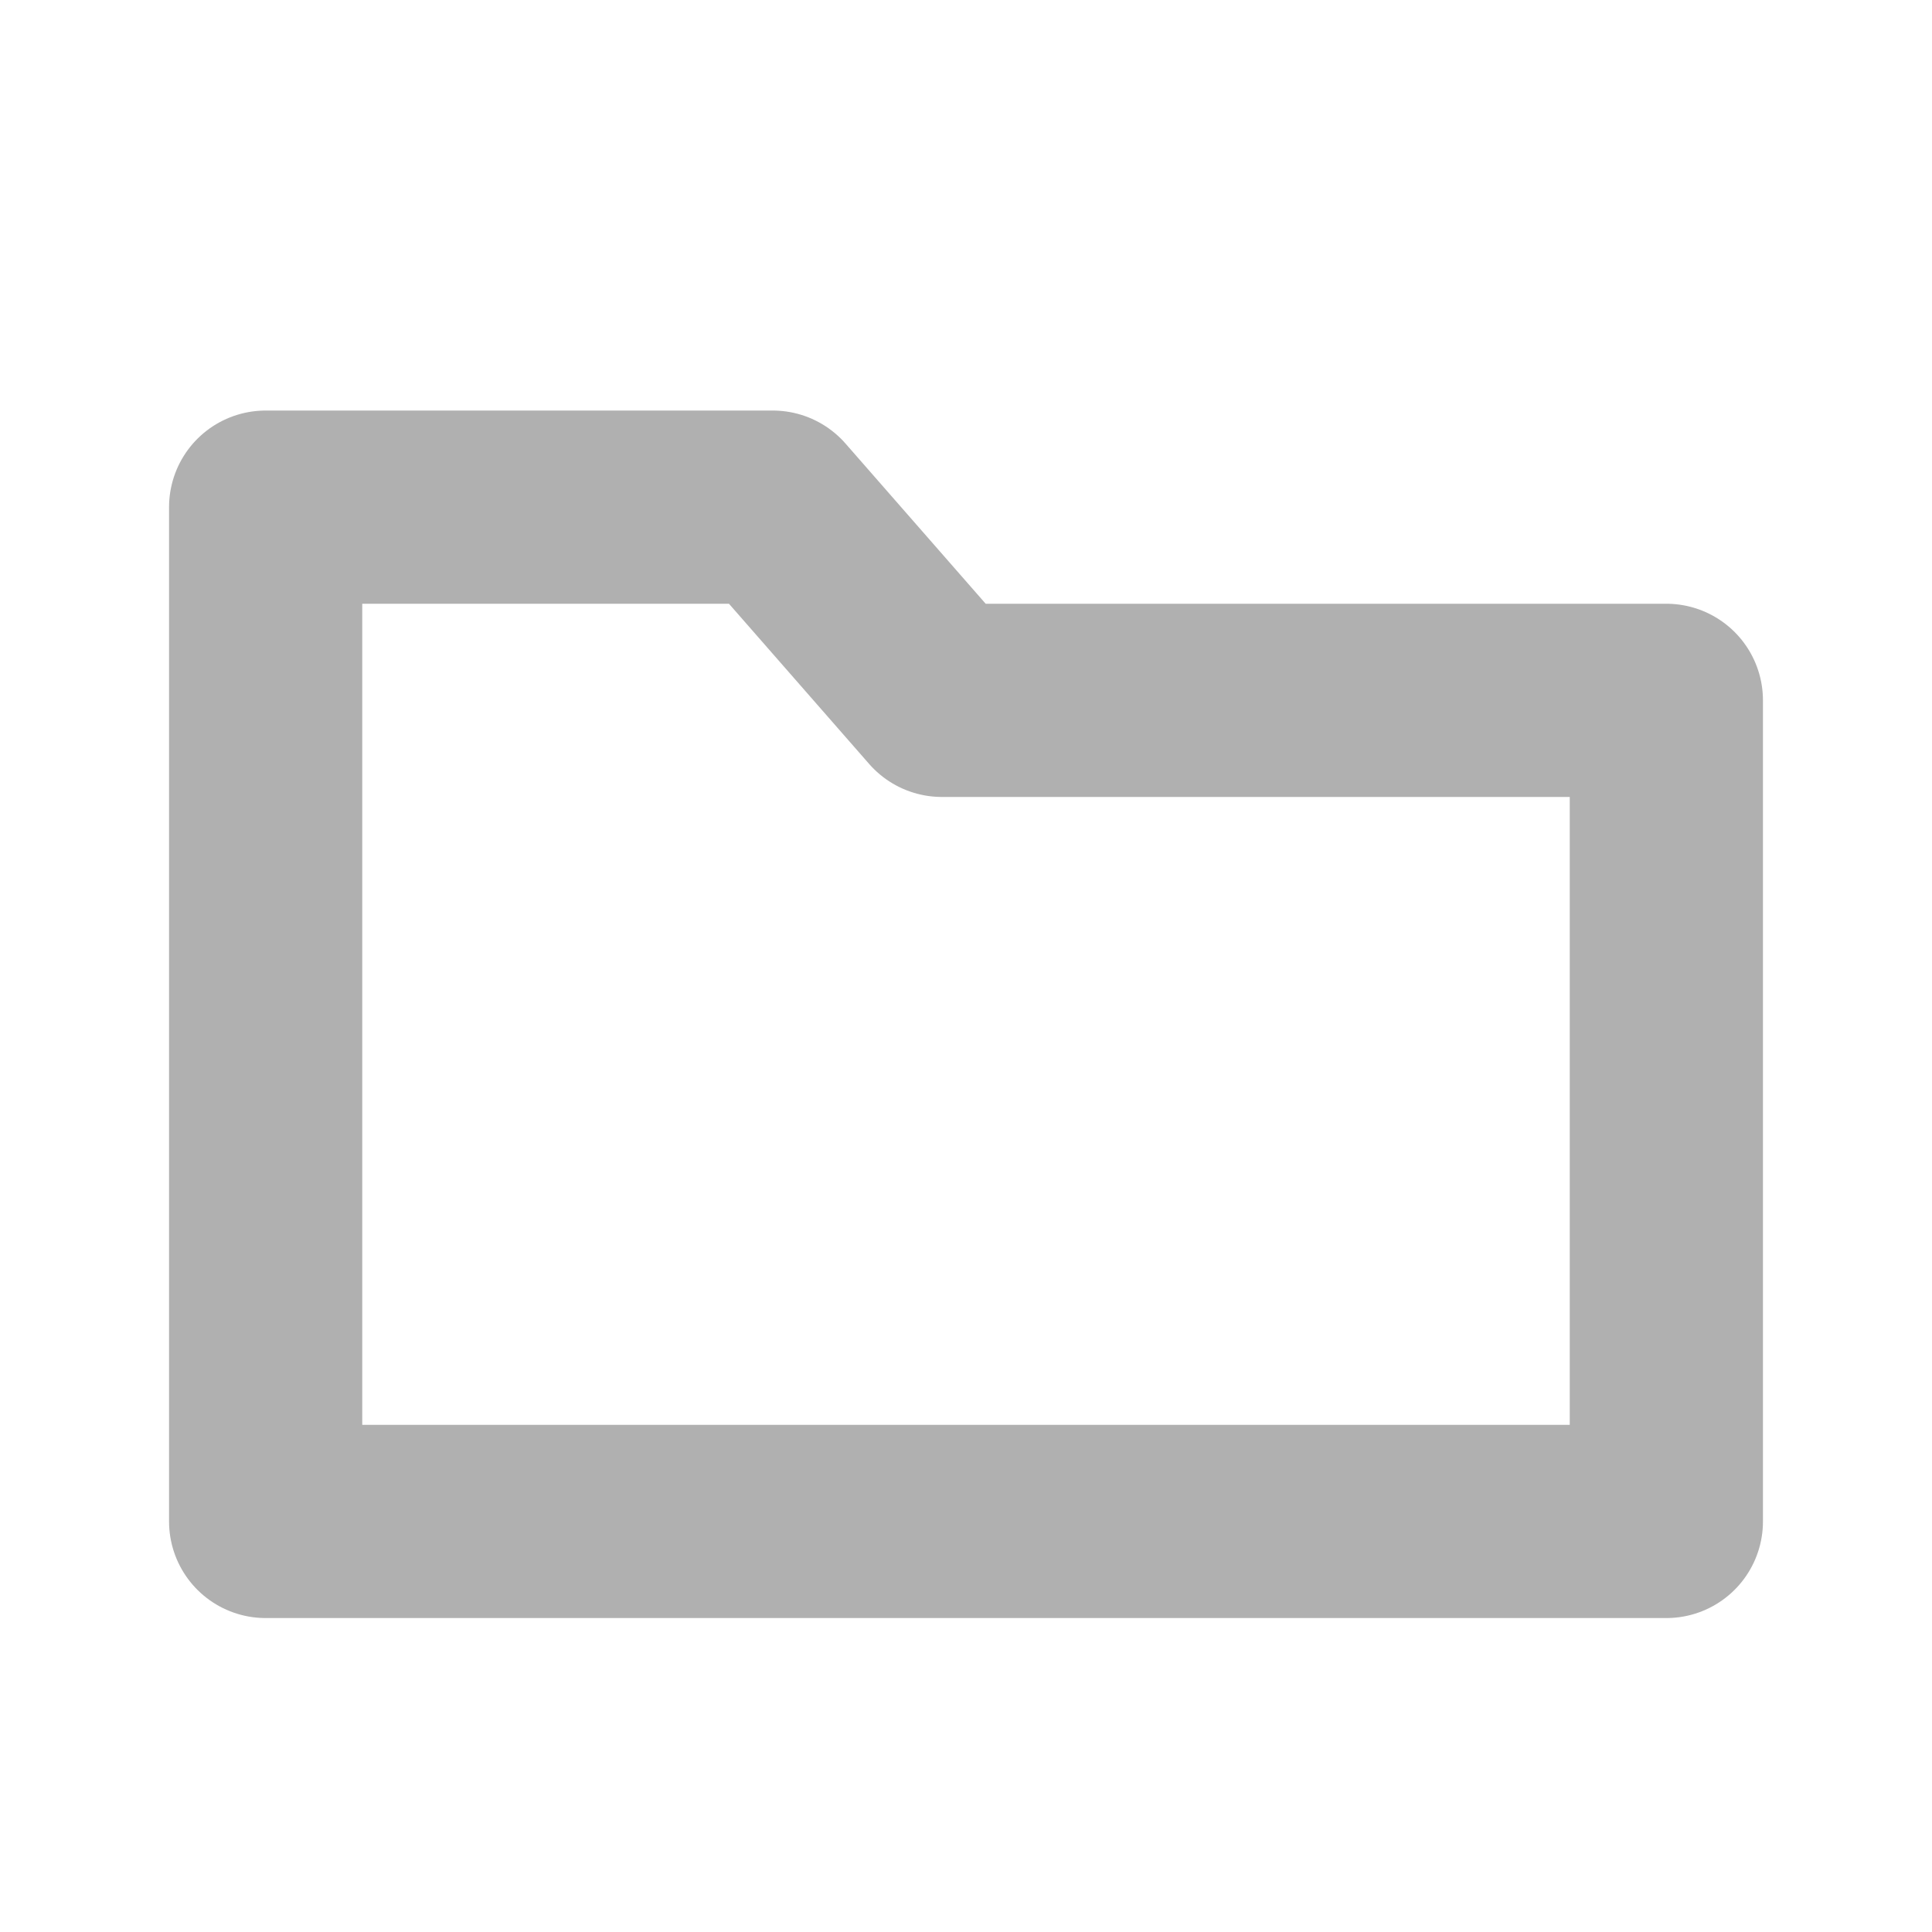
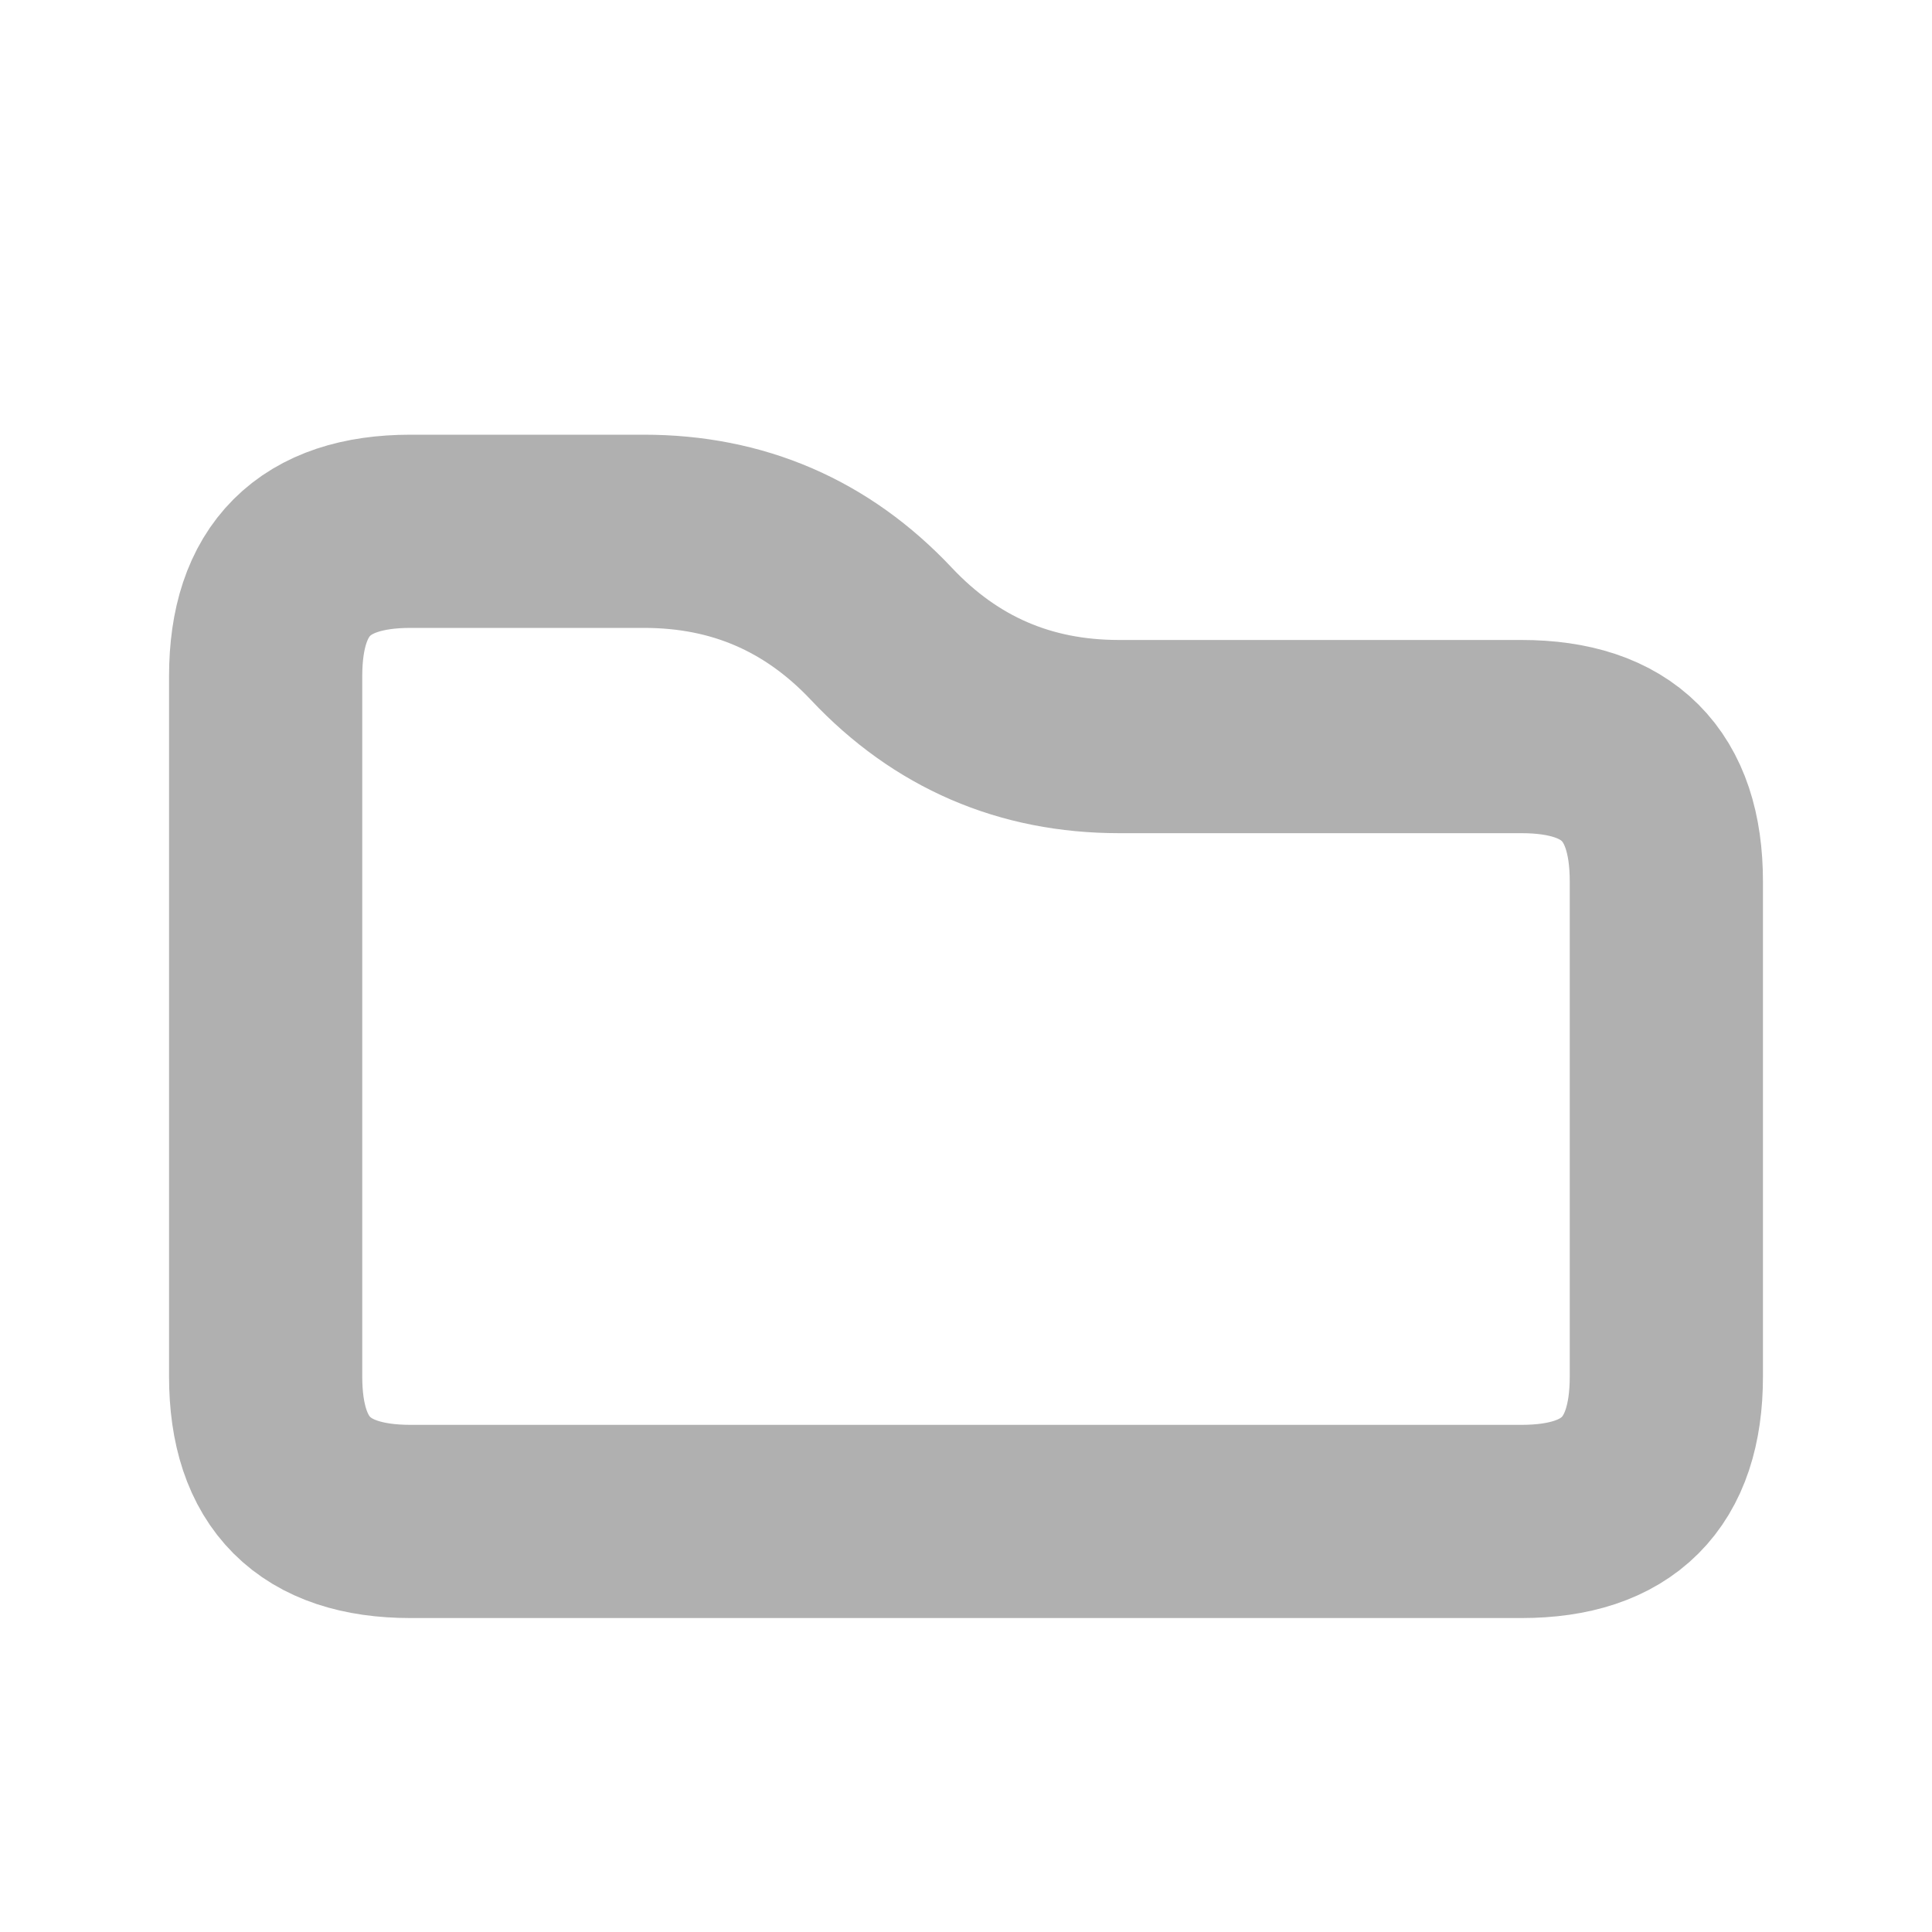
<svg xmlns="http://www.w3.org/2000/svg" width="16" height="16" viewBox="0 0 16 16">
  <g fill="none" stroke="#b0b0b0" stroke-width="1.6" stroke-linecap="round" stroke-linejoin="round">
-     <polygon points="2.2,4.2 6.4,4.2 7.8,5.8 13.8,5.8 13.8,12.6 2.2,12.6" />
+     <path d="M 2.2 5.6 Q 2.2 4.4 3.4 4.4 L 5.333 4.4 Q 6.5 4.4 7.3 5.25 L 7.3 5.25 Q 8.1 6.1 9.267 6.1 L 12.6 6.1 Q 13.8 6.1 13.8 7.3 L 13.8 11.4 Q 13.8 12.6 12.6 12.6 L 3.4 12.6 Q 2.2 12.6 2.2 11.4 Z" />
  </g>
</svg>
